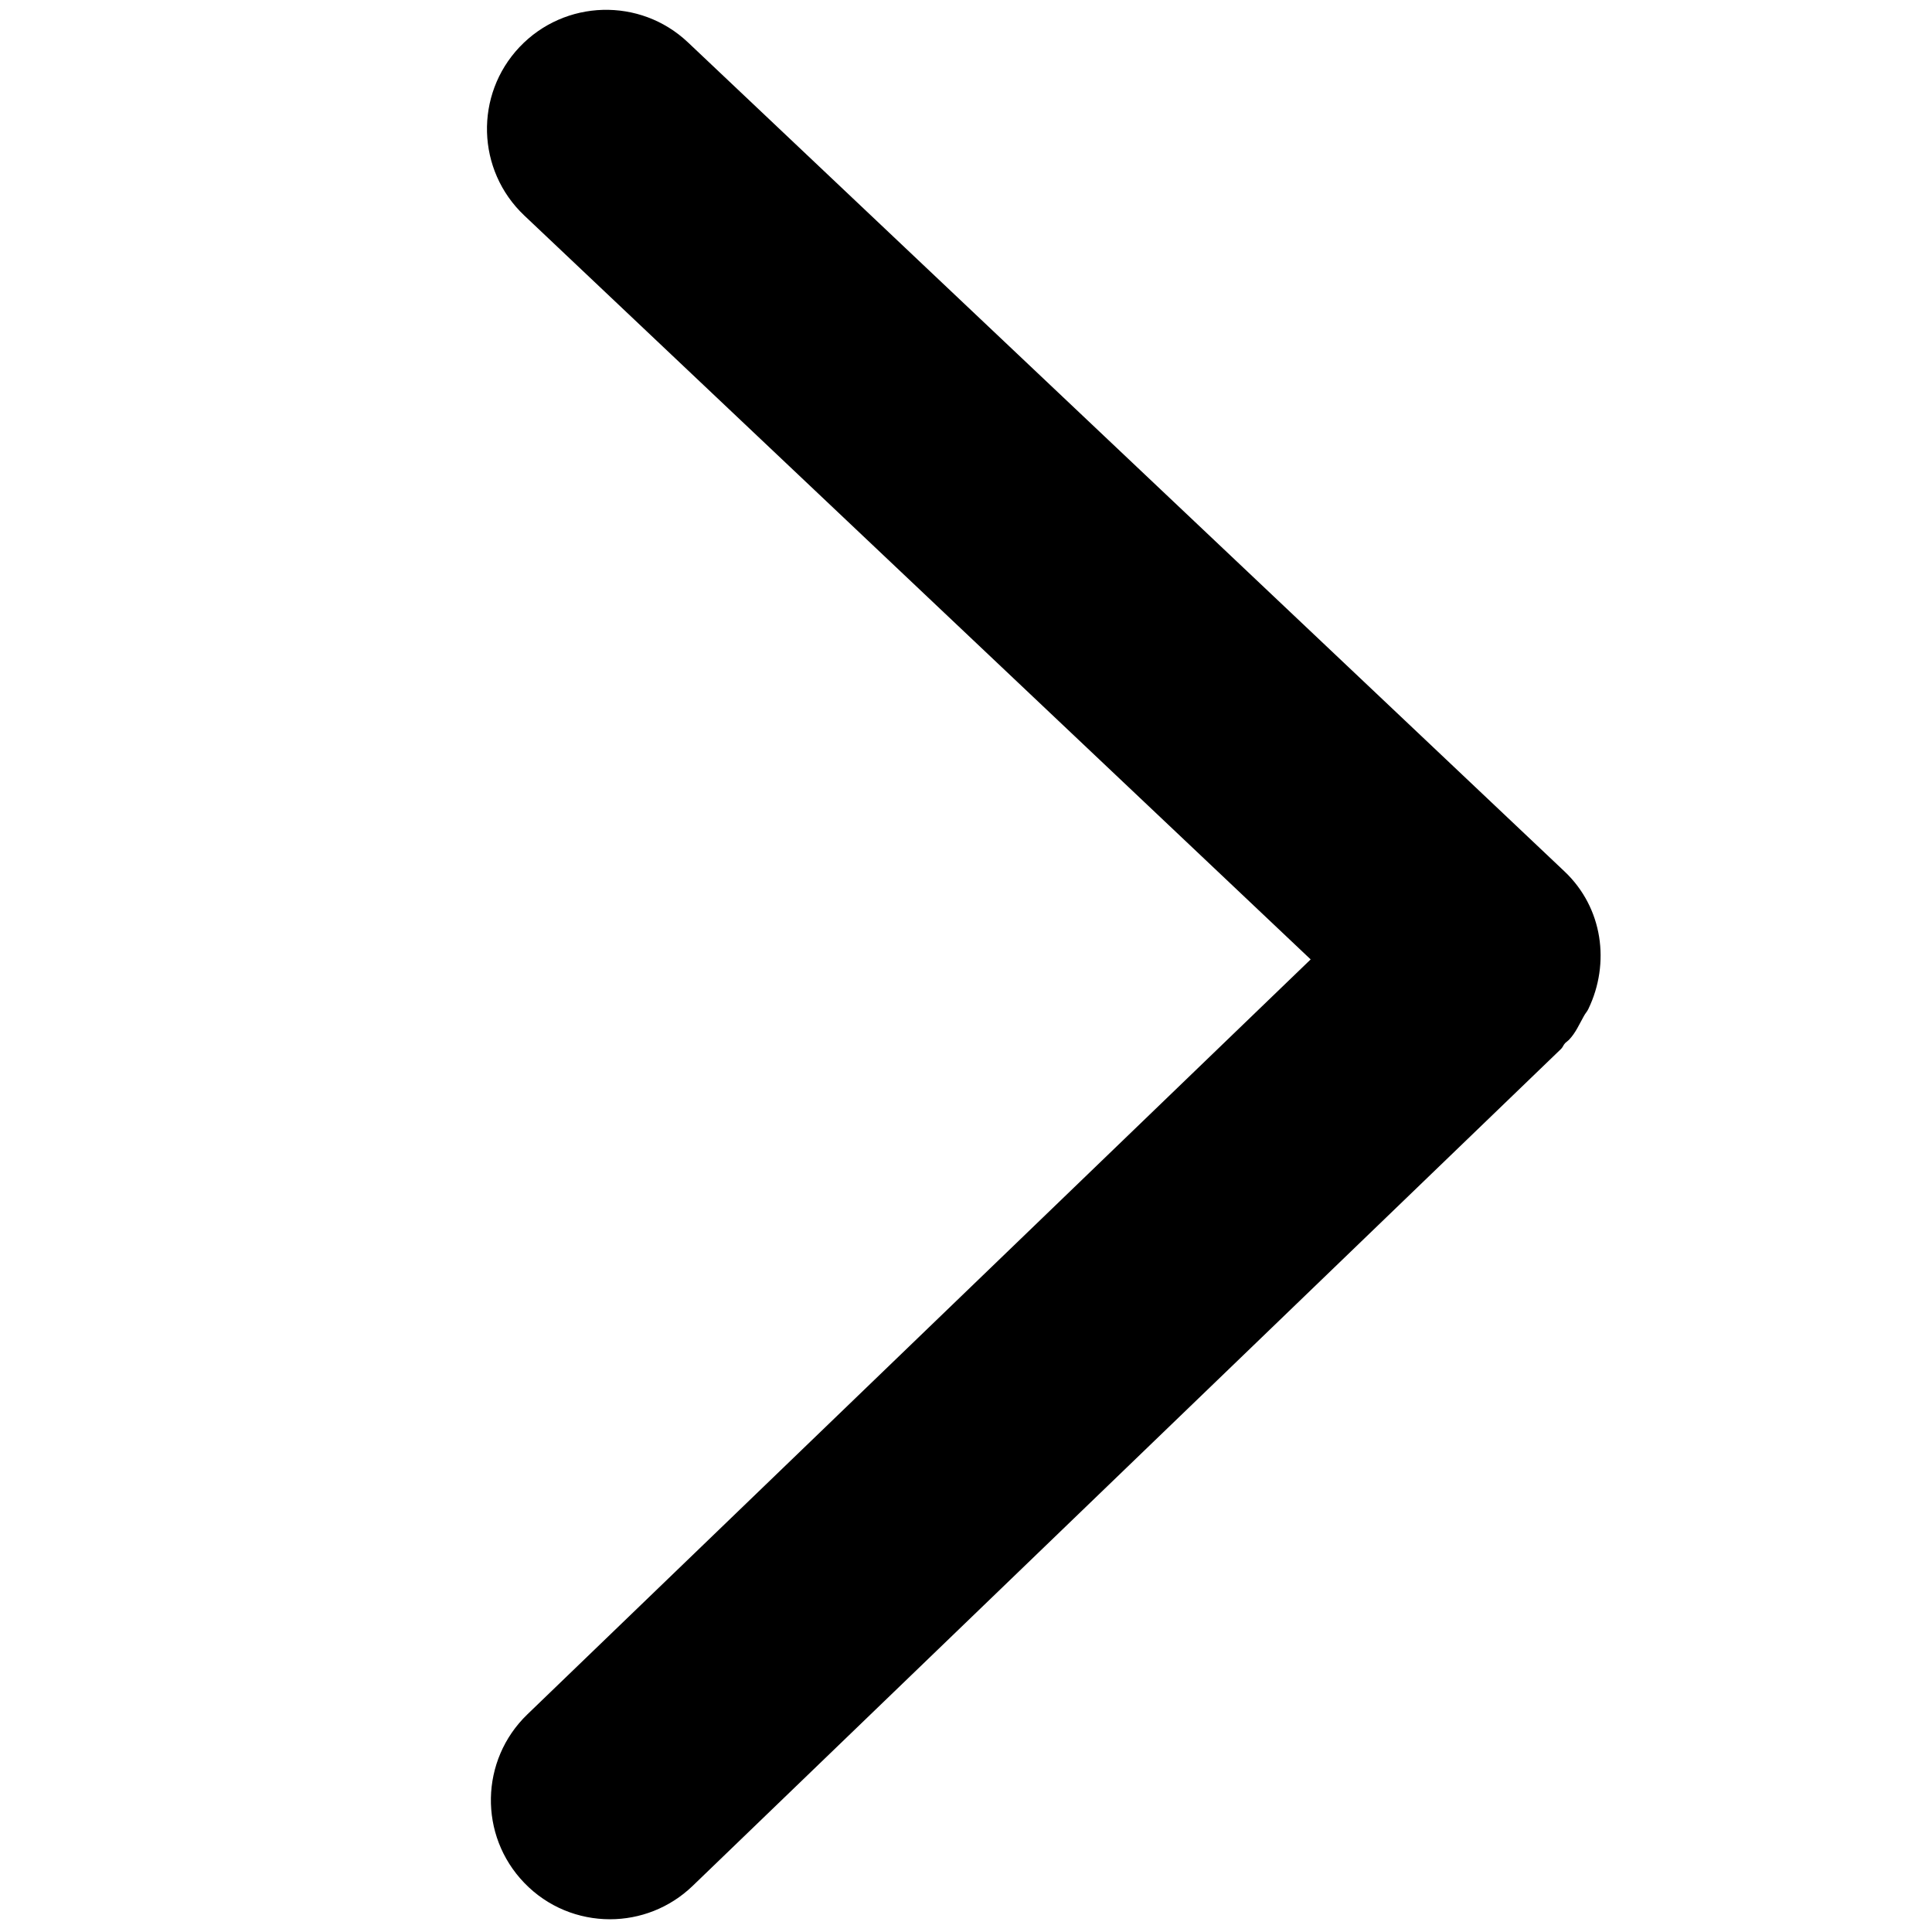
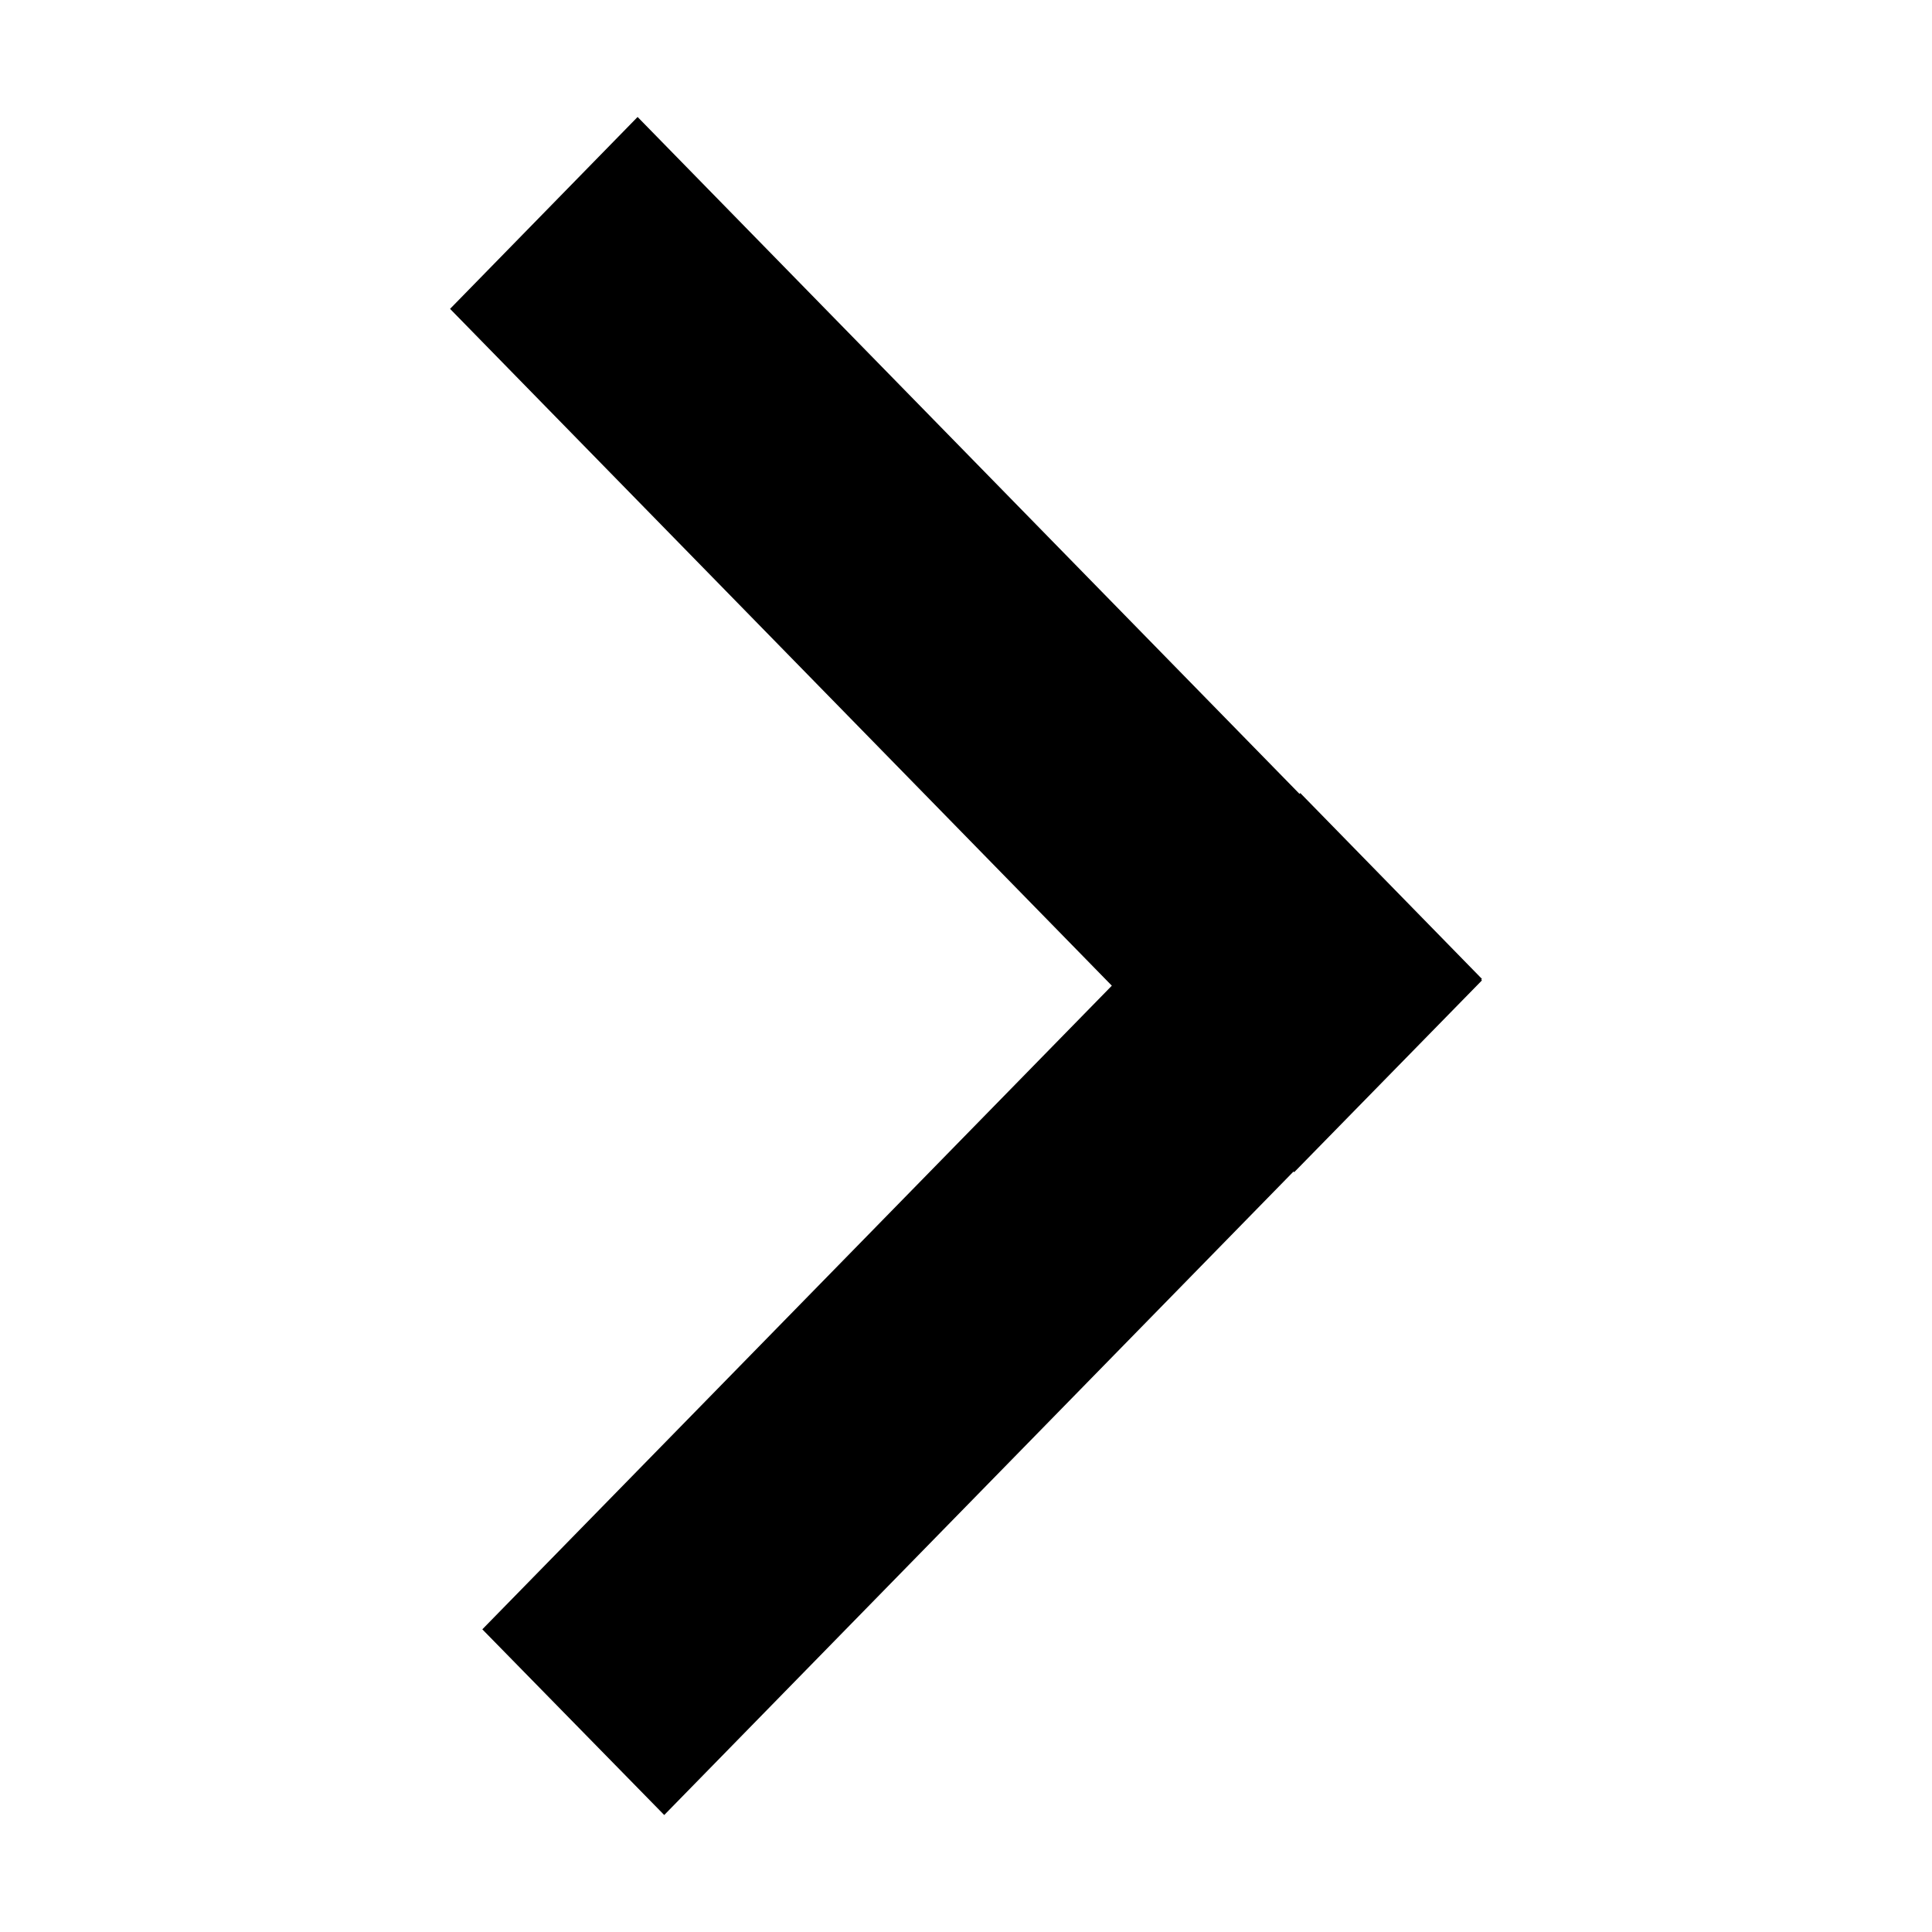
- <svg xmlns="http://www.w3.org/2000/svg" t="1589847622723" class="icon" viewBox="0 0 1024 1024" version="1.1" p-id="8243" width="200" height="200">
-   <defs>
-     <style type="text/css" />
-   </defs>
-   <path d="M839.53 538.47c0.674-1.305 1.767-2.398 2.357-3.746 11.573-24.072 7.784-53.528-12.709-72.888L364.626 22.451c-25.334-23.945-65.269-22.81-89.258 2.484-23.945 25.334-22.851 65.269 2.484 89.258l416.83 394.315L279.492 908.672c-25.081 24.197-25.839 64.134-1.64 89.258 12.372 12.877 28.911 19.317 45.45 19.317 15.781 0 31.562-5.891 43.808-17.675l460.344-443.678c0.885-0.885 1.219-2.104 2.104-3.029 0.674-0.631 1.389-1.095 2.061-1.767C835.195 547.349 837.089 542.762 839.53 538.47z" p-id="8244" />
+ <svg xmlns="http://www.w3.org/2000/svg" viewBox="0 0 1024 1024">
+   <path d="M785.456 518.84l-96.264-98.497-0.432 0.432-350.82-358.776-99.397 101.7 350.748 358.74-333.648 341.136 96.408 98.424 333.54-341.064 0.36 0.36 99.503-101.664-0.397-0.397z" />
</svg>
